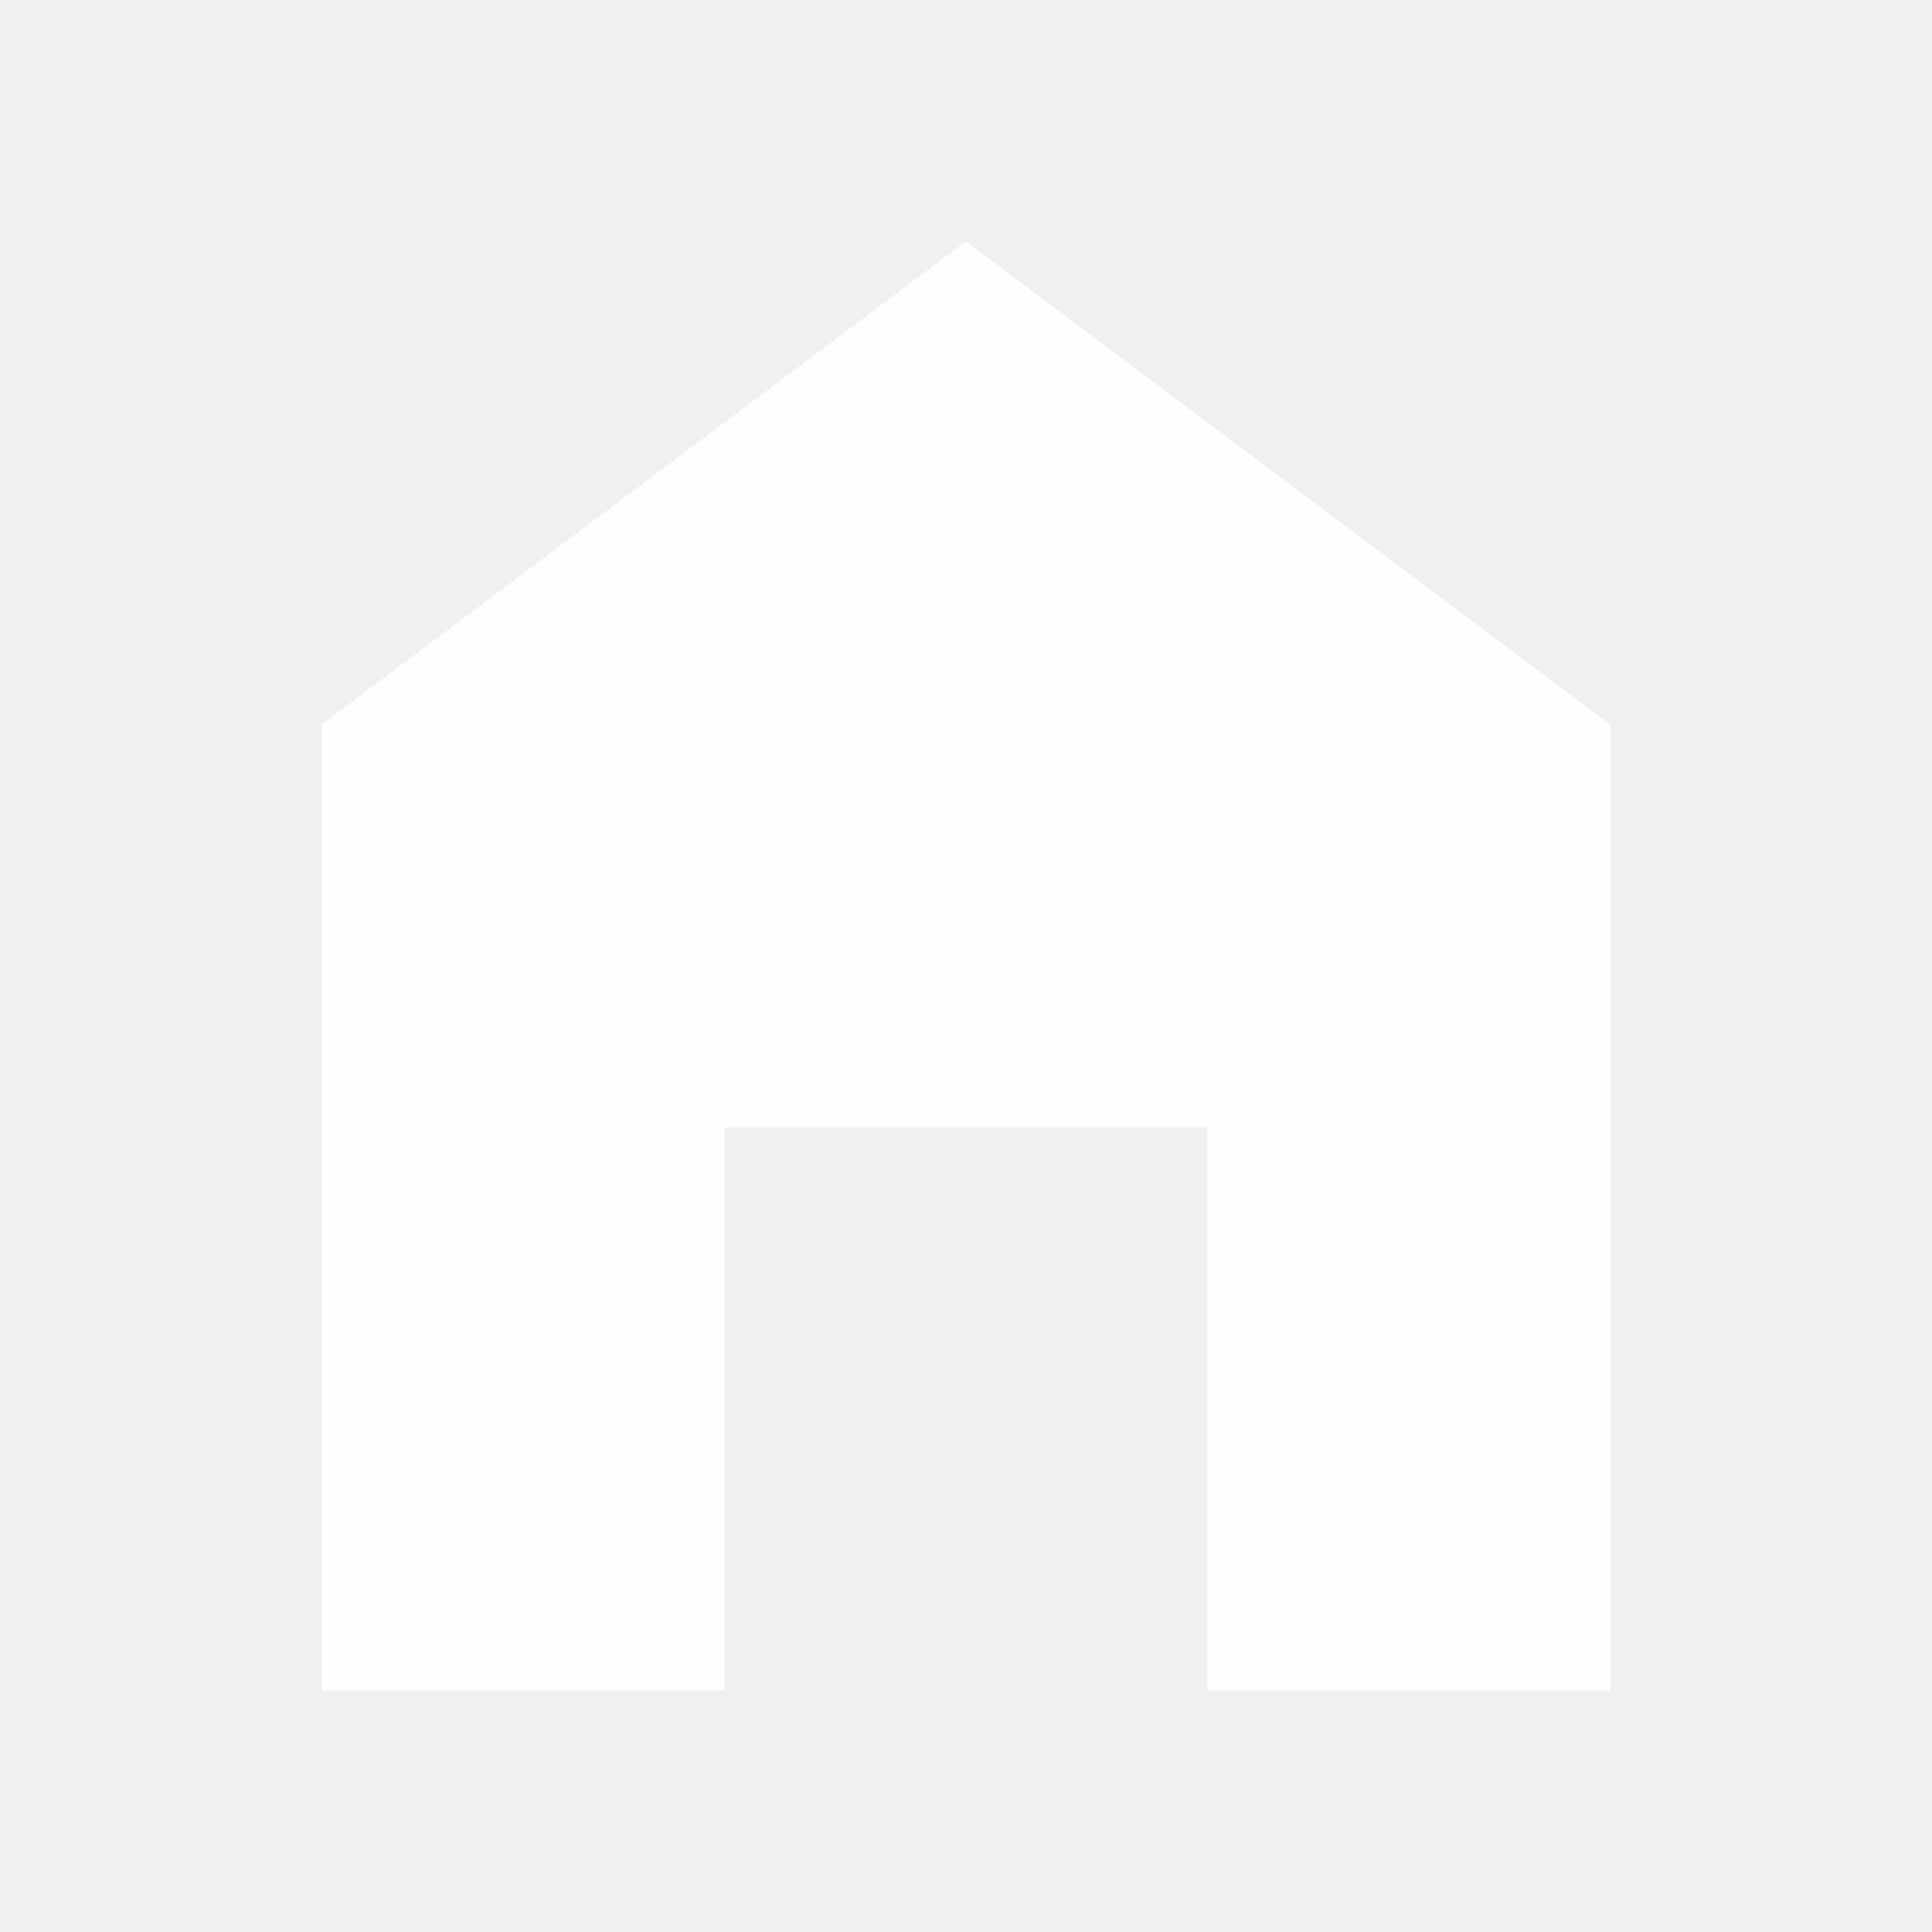
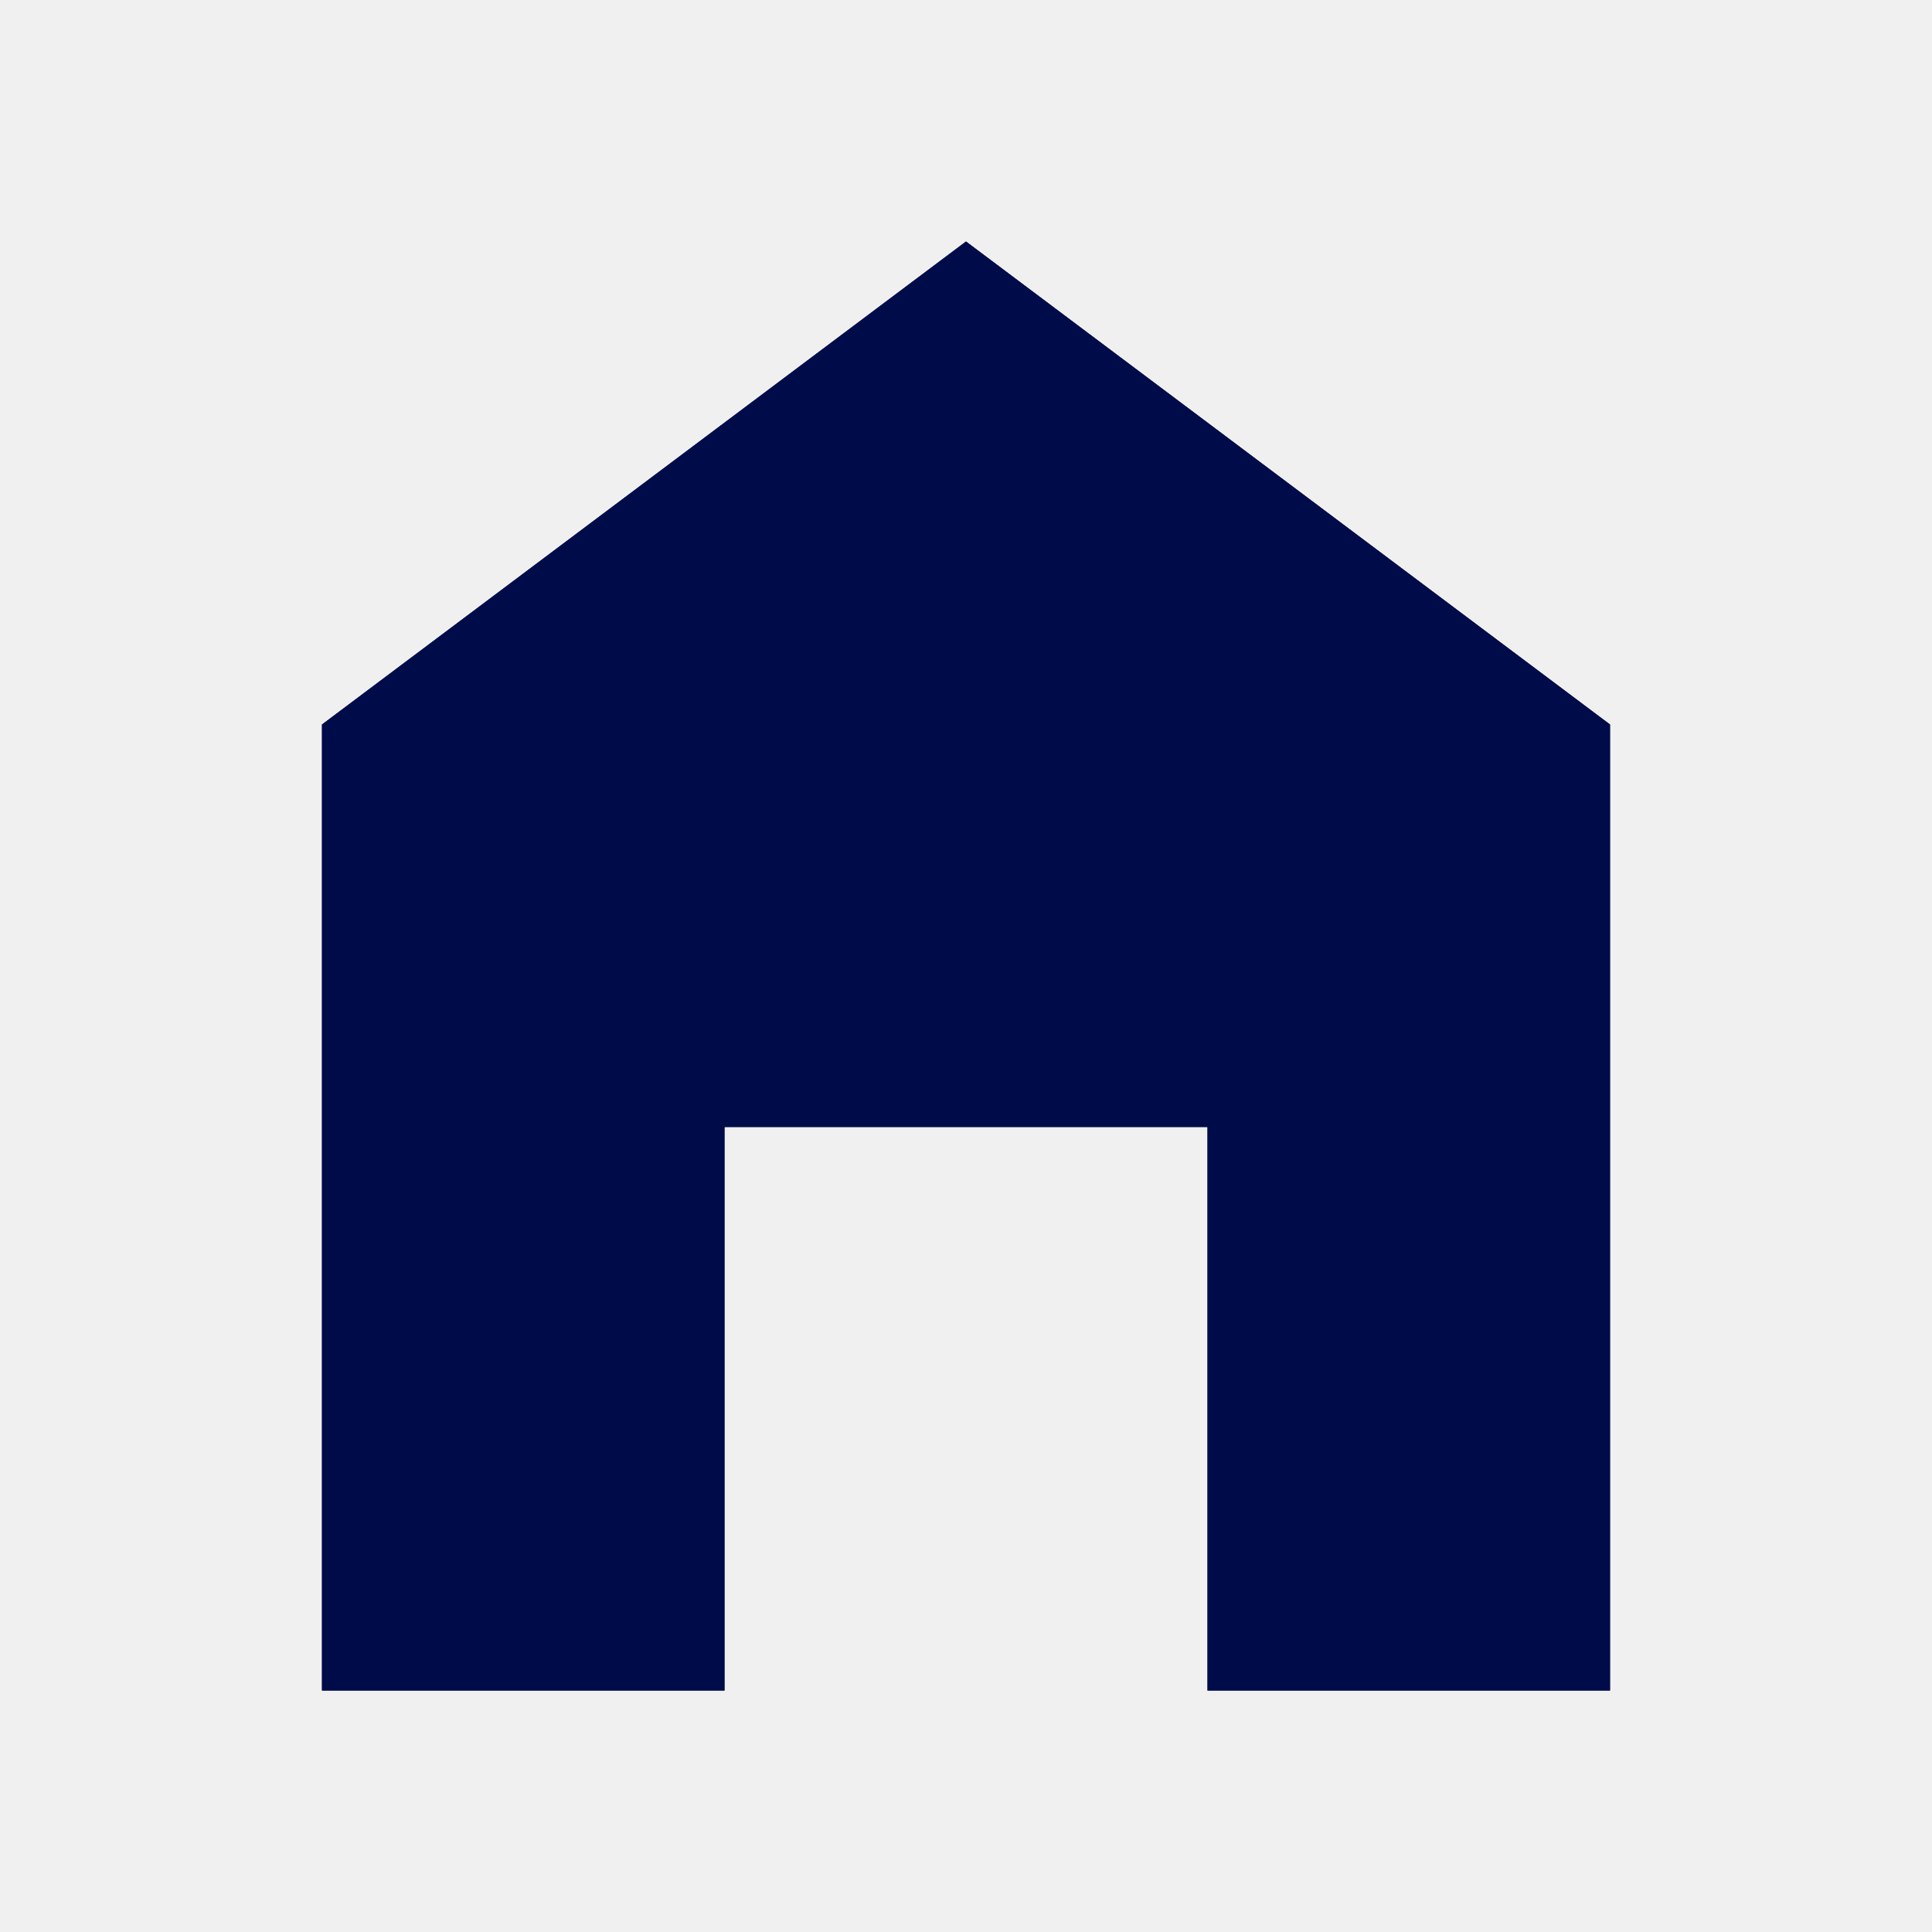
<svg xmlns="http://www.w3.org/2000/svg" width="32" height="32" viewBox="0 0 32 32" fill="none">
  <g clip-path="url(#clip0_335_314)">
-     <path d="M16 4L5.333 12V28H12V18.667H20V28H26.667V12L16 4Z" fill="#FEFEFE" />
+     <path d="M16 4L5.333 12V28H12V18.667H20V28H26.667V12L16 4Z" fill="#000C4A" />
    <g clip-path="url(#clip1_335_314)">
-       <path d="M16 4L5.333 12V28H12V18.667H20V28H26.667V12L16 4Z" fill="#FEFEFE" />
+       <path d="M16 4L5.333 12V28H12V18.667H20V28H26.667V12L16 4Z" fill="#000C4A" />
    </g>
  </g>
  <defs>
    <clipPath id="clip0_335_314">
      <rect width="32" height="32" fill="white" />
    </clipPath>
    <clipPath id="clip1_335_314">
      <rect width="22" height="24" fill="white" transform="translate(5 4)" />
    </clipPath>
  </defs>
</svg>
